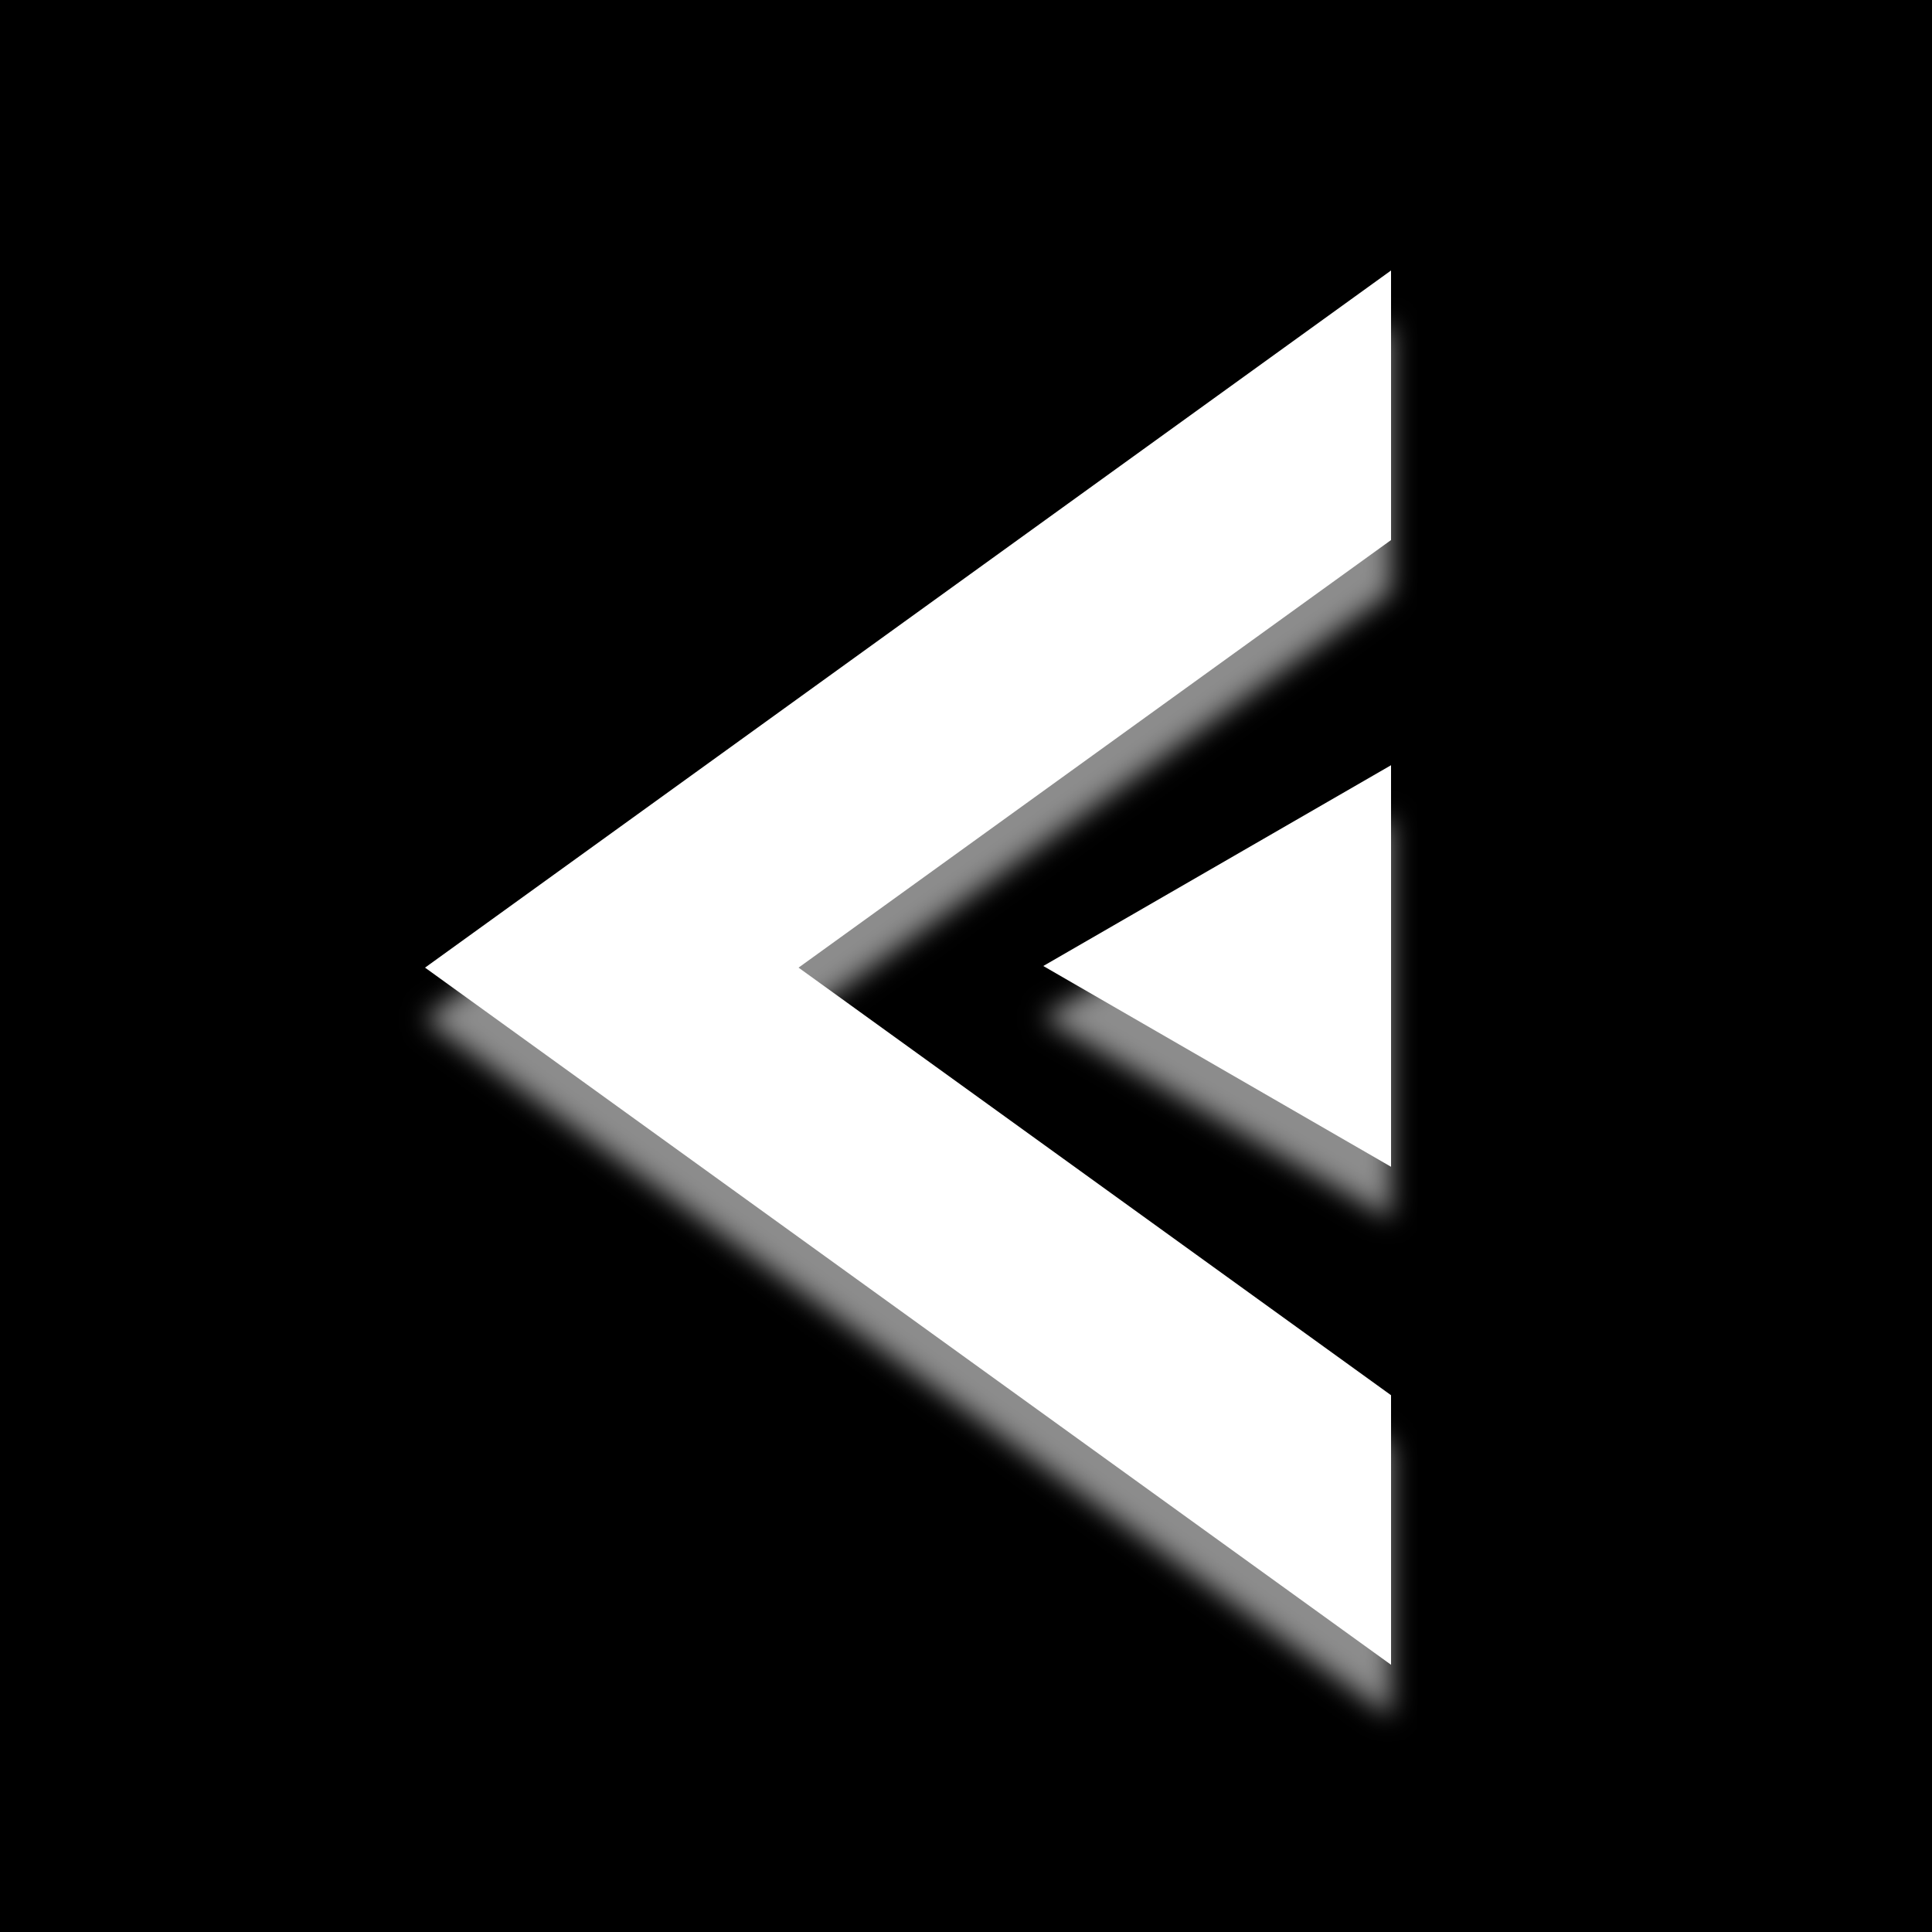
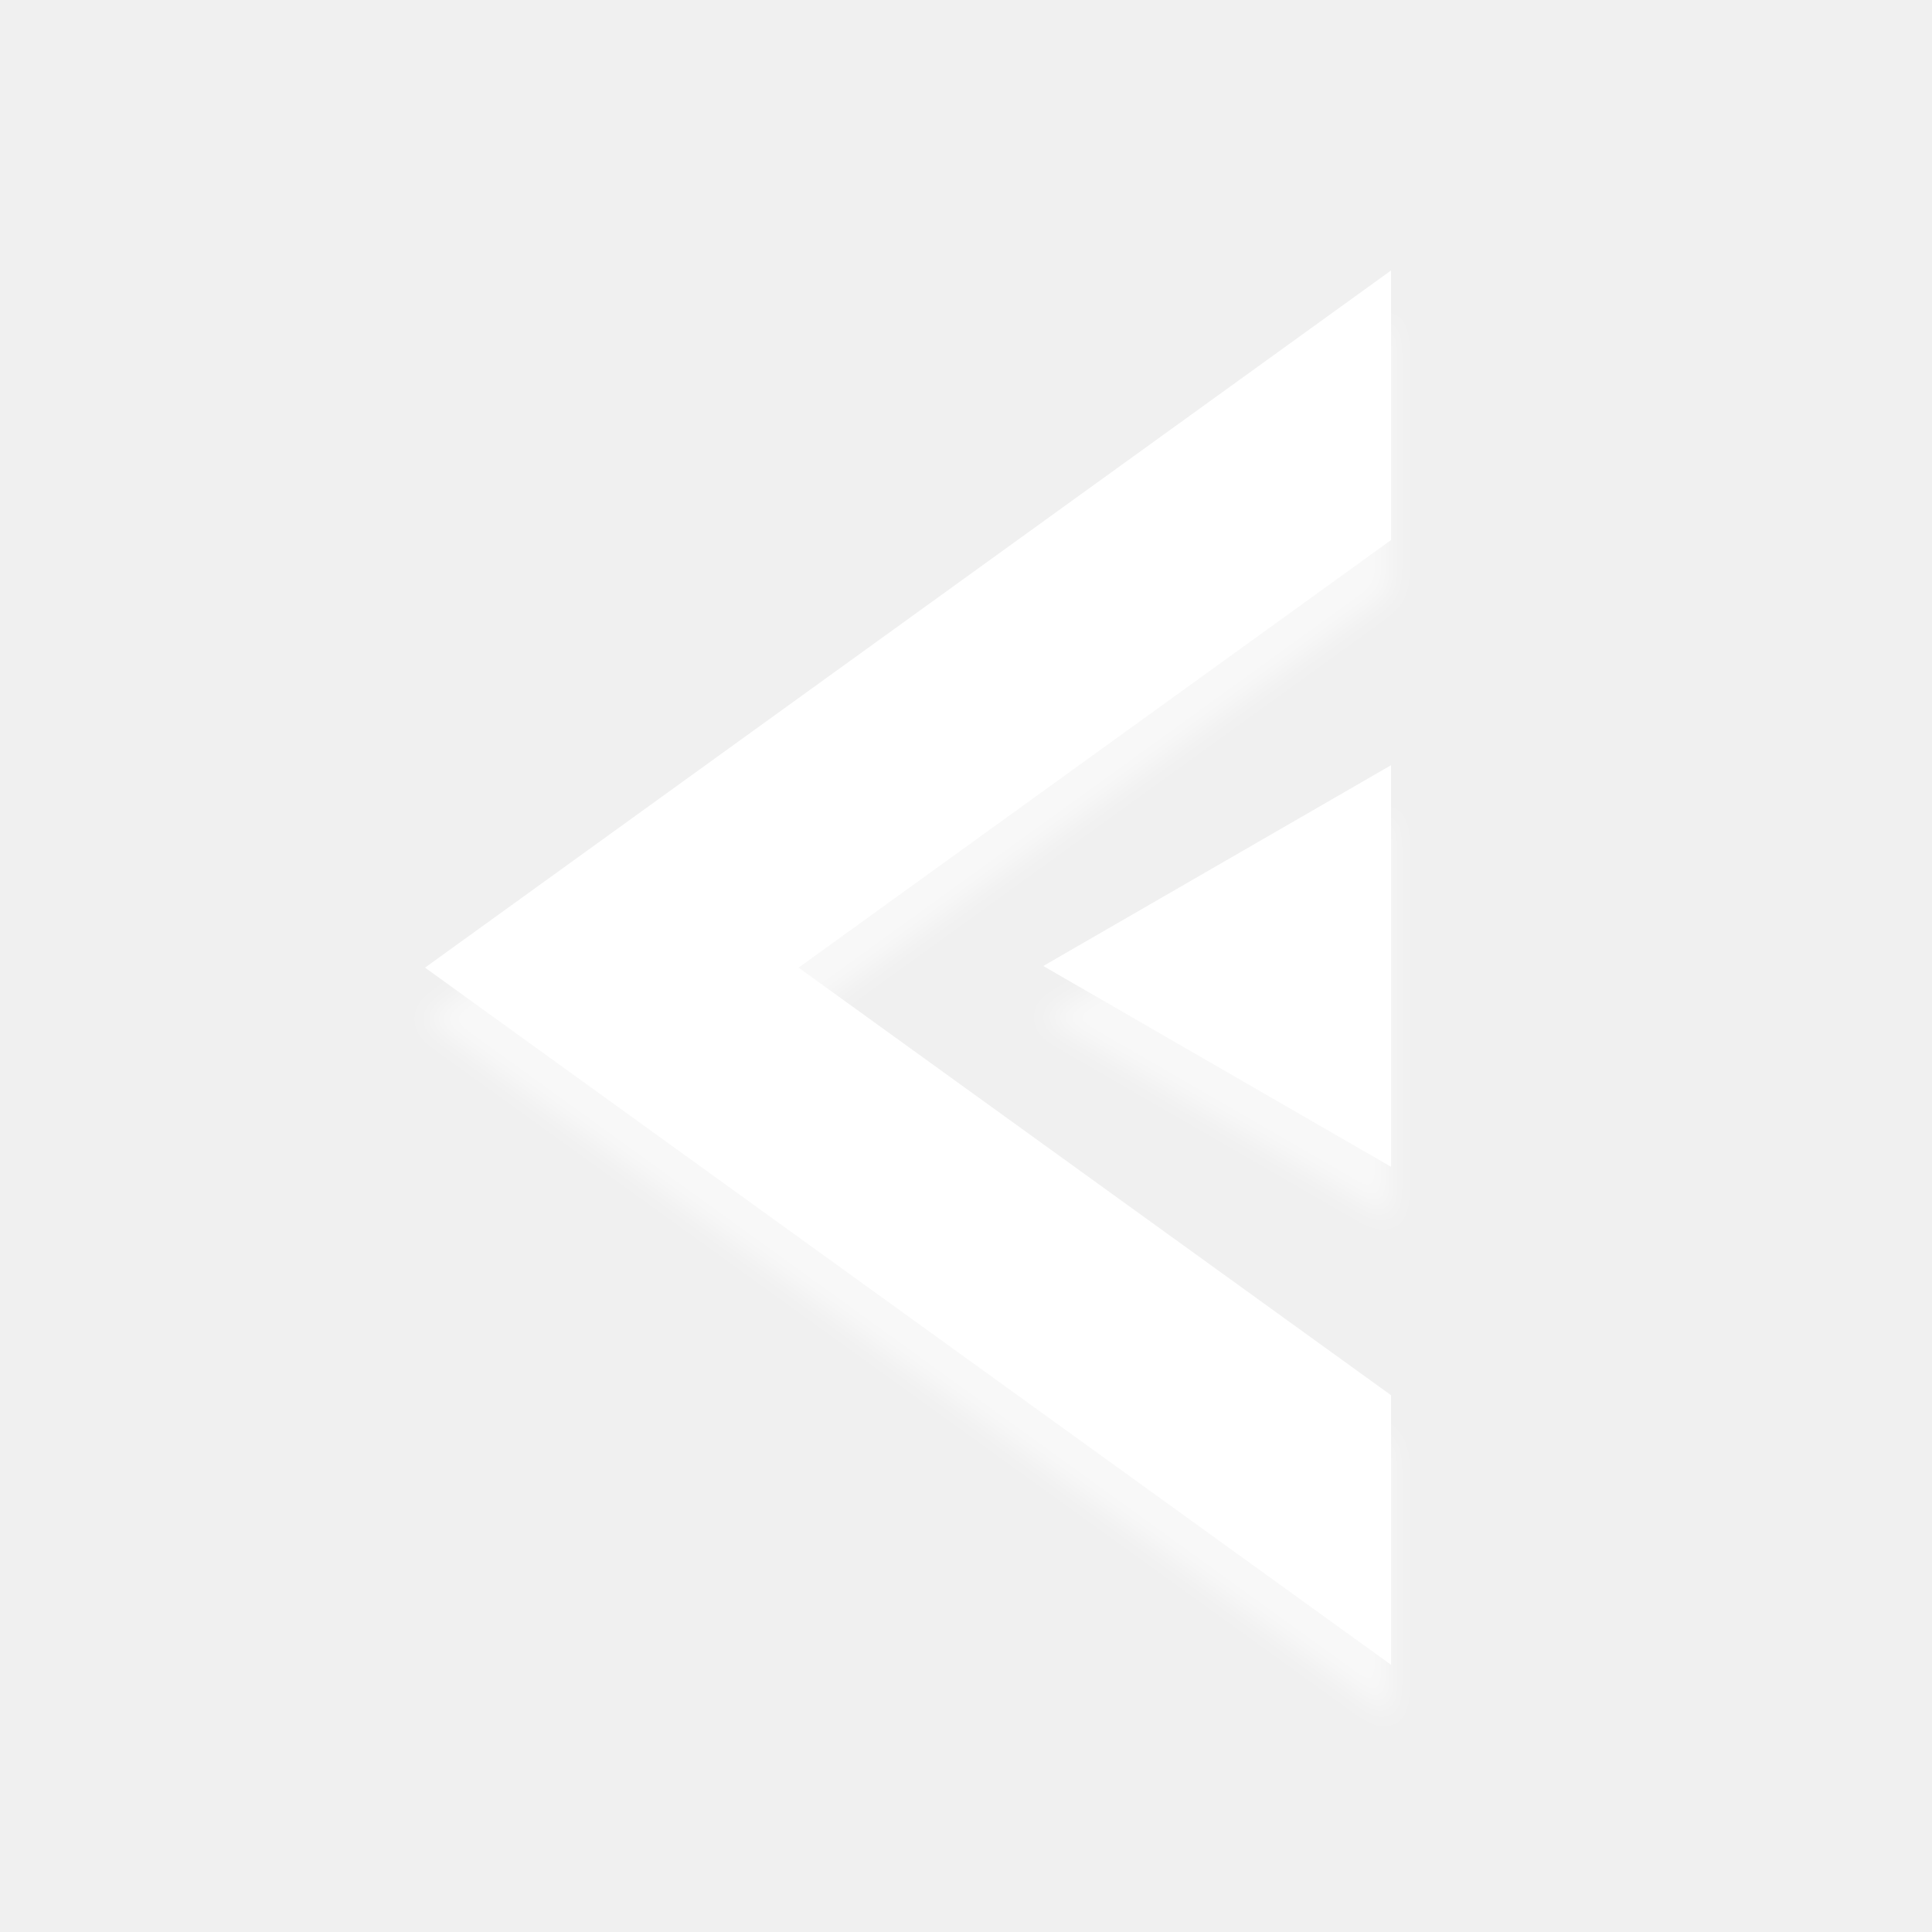
<svg xmlns="http://www.w3.org/2000/svg" width="150" height="150" viewBox="0 0 150 150" fill="none">
-   <rect width="150" height="150" fill="black" />
  <g filter="url(#filter0_d_66_12)">
    <path fill-rule="evenodd" clip-rule="evenodd" d="M108 108.324L62 75.127L108 41.929L108 21L33 75.127L108 129.253L108 108.324Z" fill="white" />
    <path d="M81 75L108 90.588L108 59.411L81 75Z" fill="white" />
  </g>
  <defs>
    <filter id="filter0_d_66_12" x="31" y="21" width="79" height="114.253" filterUnits="userSpaceOnUse" color-interpolation-filters="sRGB">
      <feFlood flood-opacity="0" result="BackgroundImageFix" />
      <feColorMatrix in="SourceAlpha" type="matrix" values="0 0 0 0 0 0 0 0 0 0 0 0 0 0 0 0 0 0 127 0" result="hardAlpha" />
      <feOffset dy="4" />
      <feGaussianBlur stdDeviation="1" />
      <feColorMatrix type="matrix" values="0 0 0 0 1 0 0 0 0 1 0 0 0 0 1 0 0 0 0.55 0" />
      <feBlend mode="normal" in2="BackgroundImageFix" result="effect1_dropShadow_66_12" />
      <feBlend mode="normal" in="SourceGraphic" in2="effect1_dropShadow_66_12" result="shape" />
    </filter>
  </defs>
</svg>
